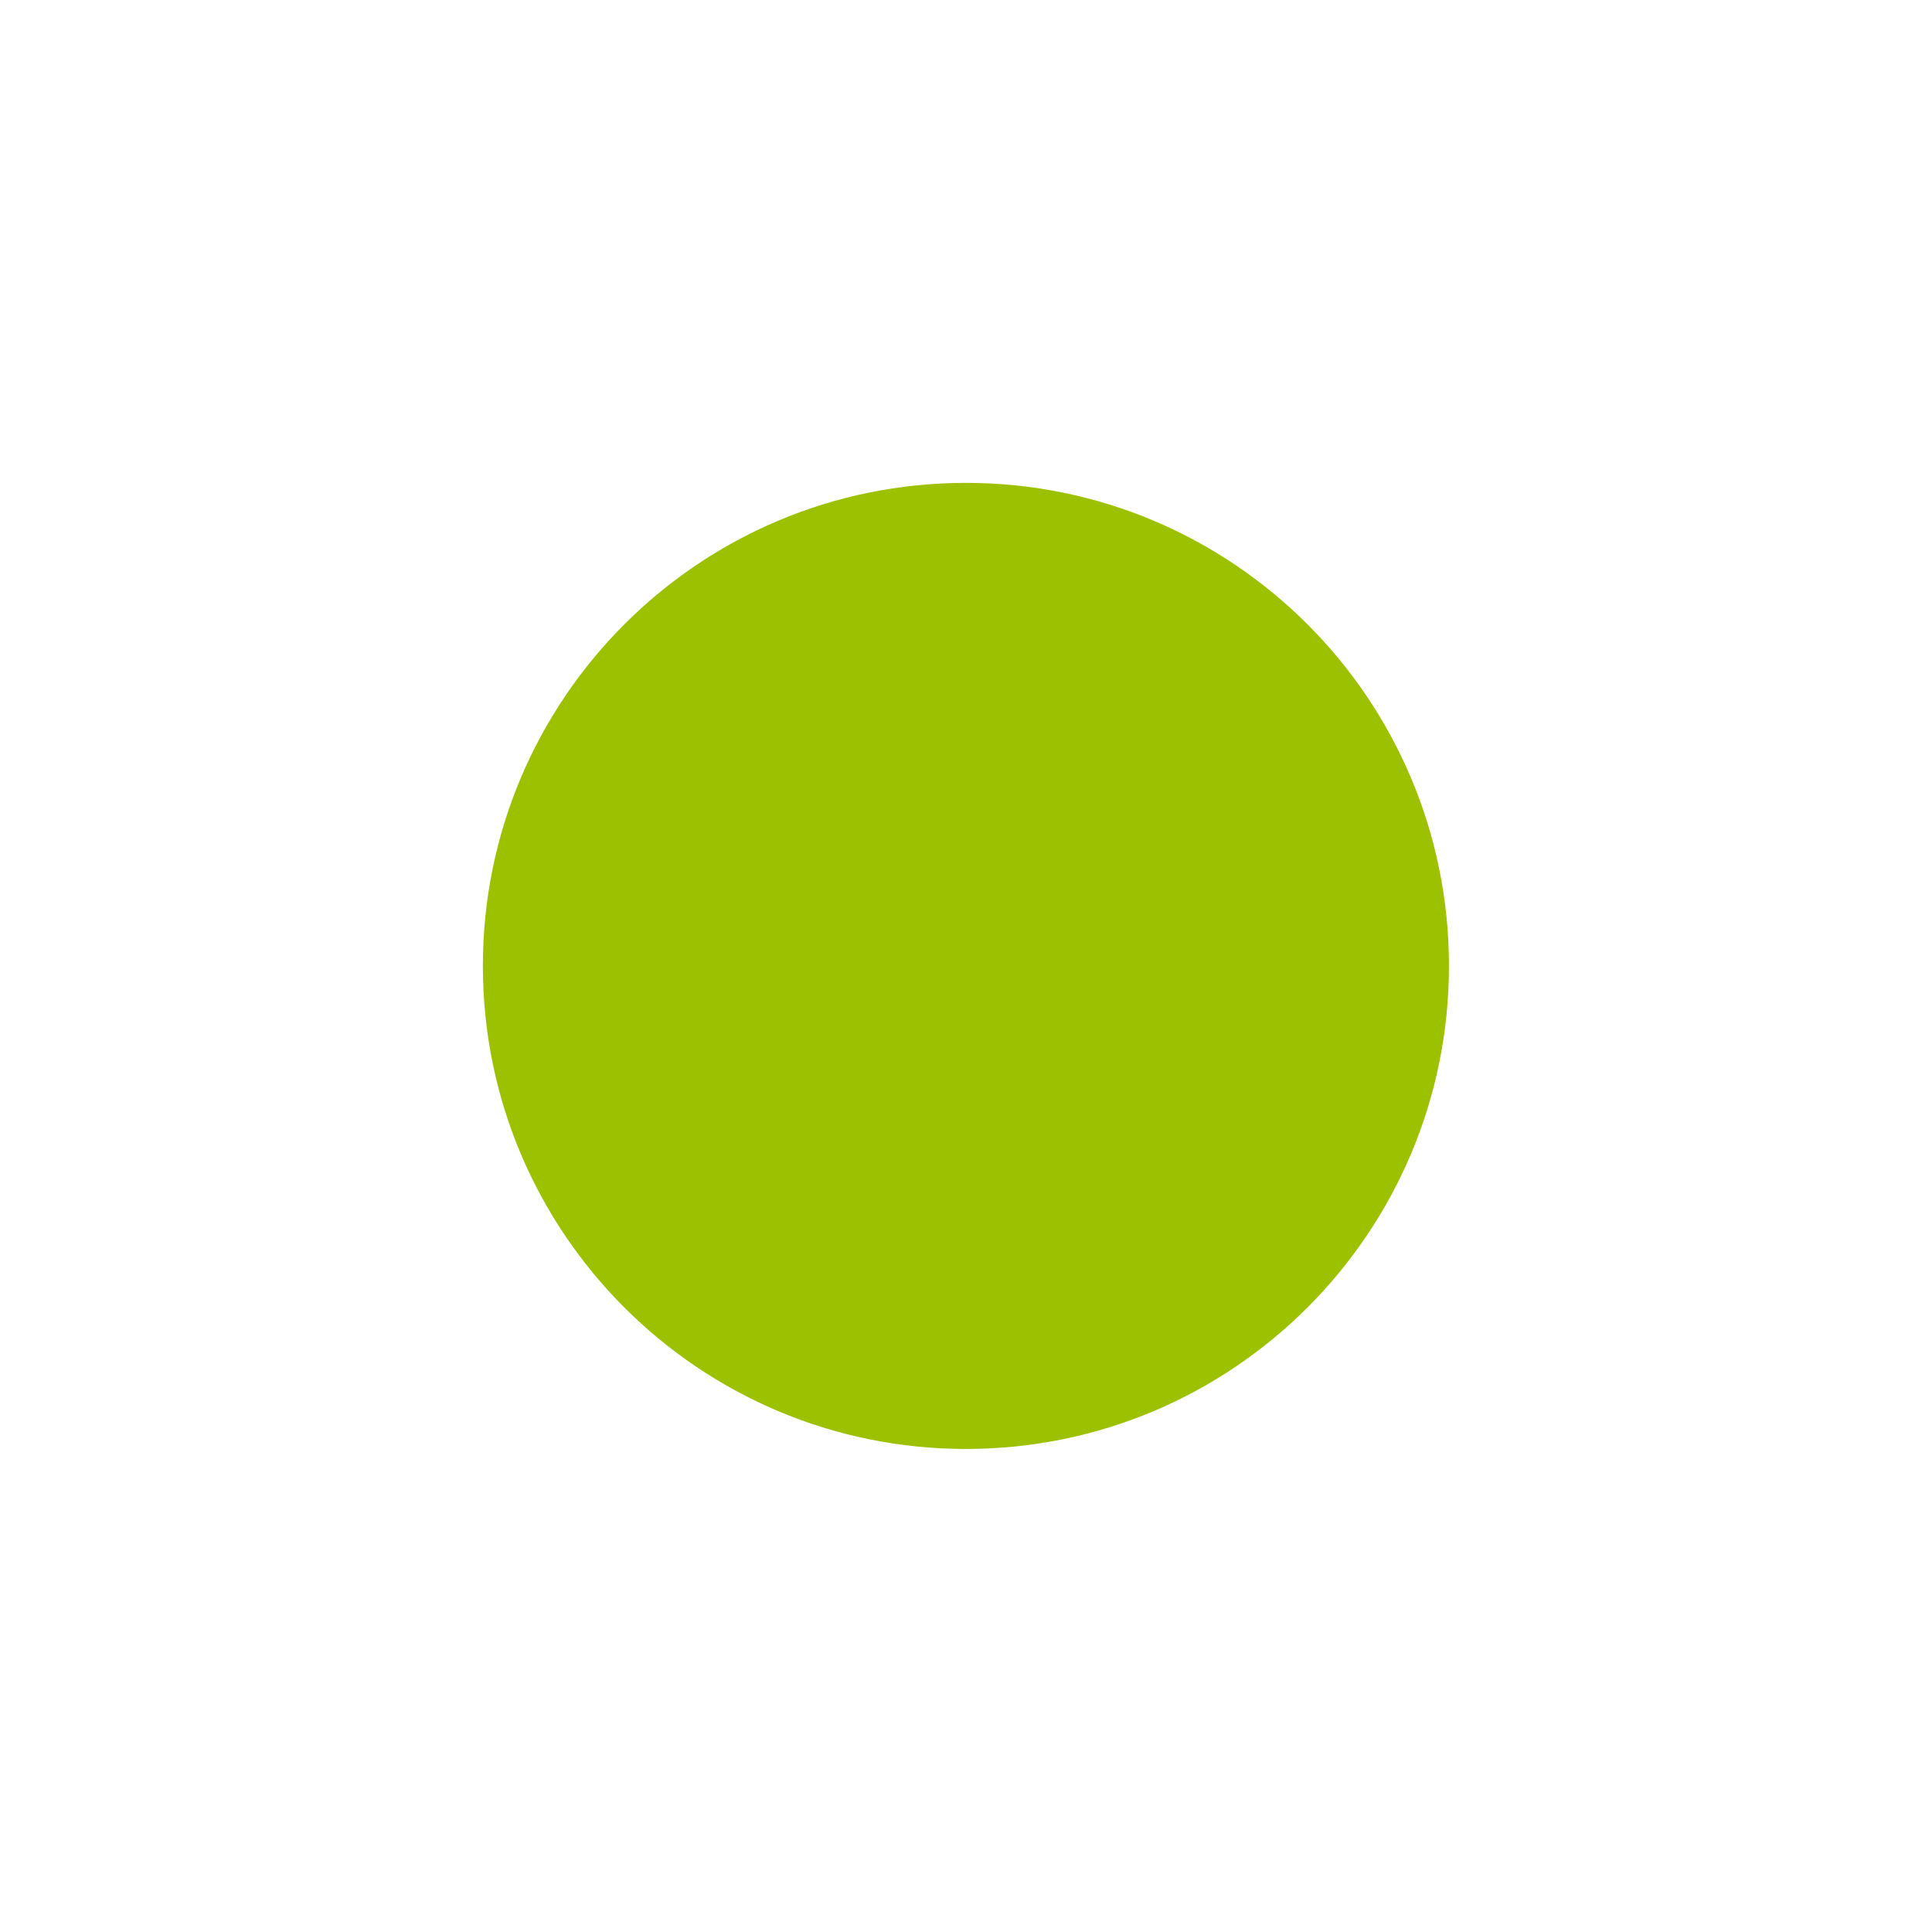
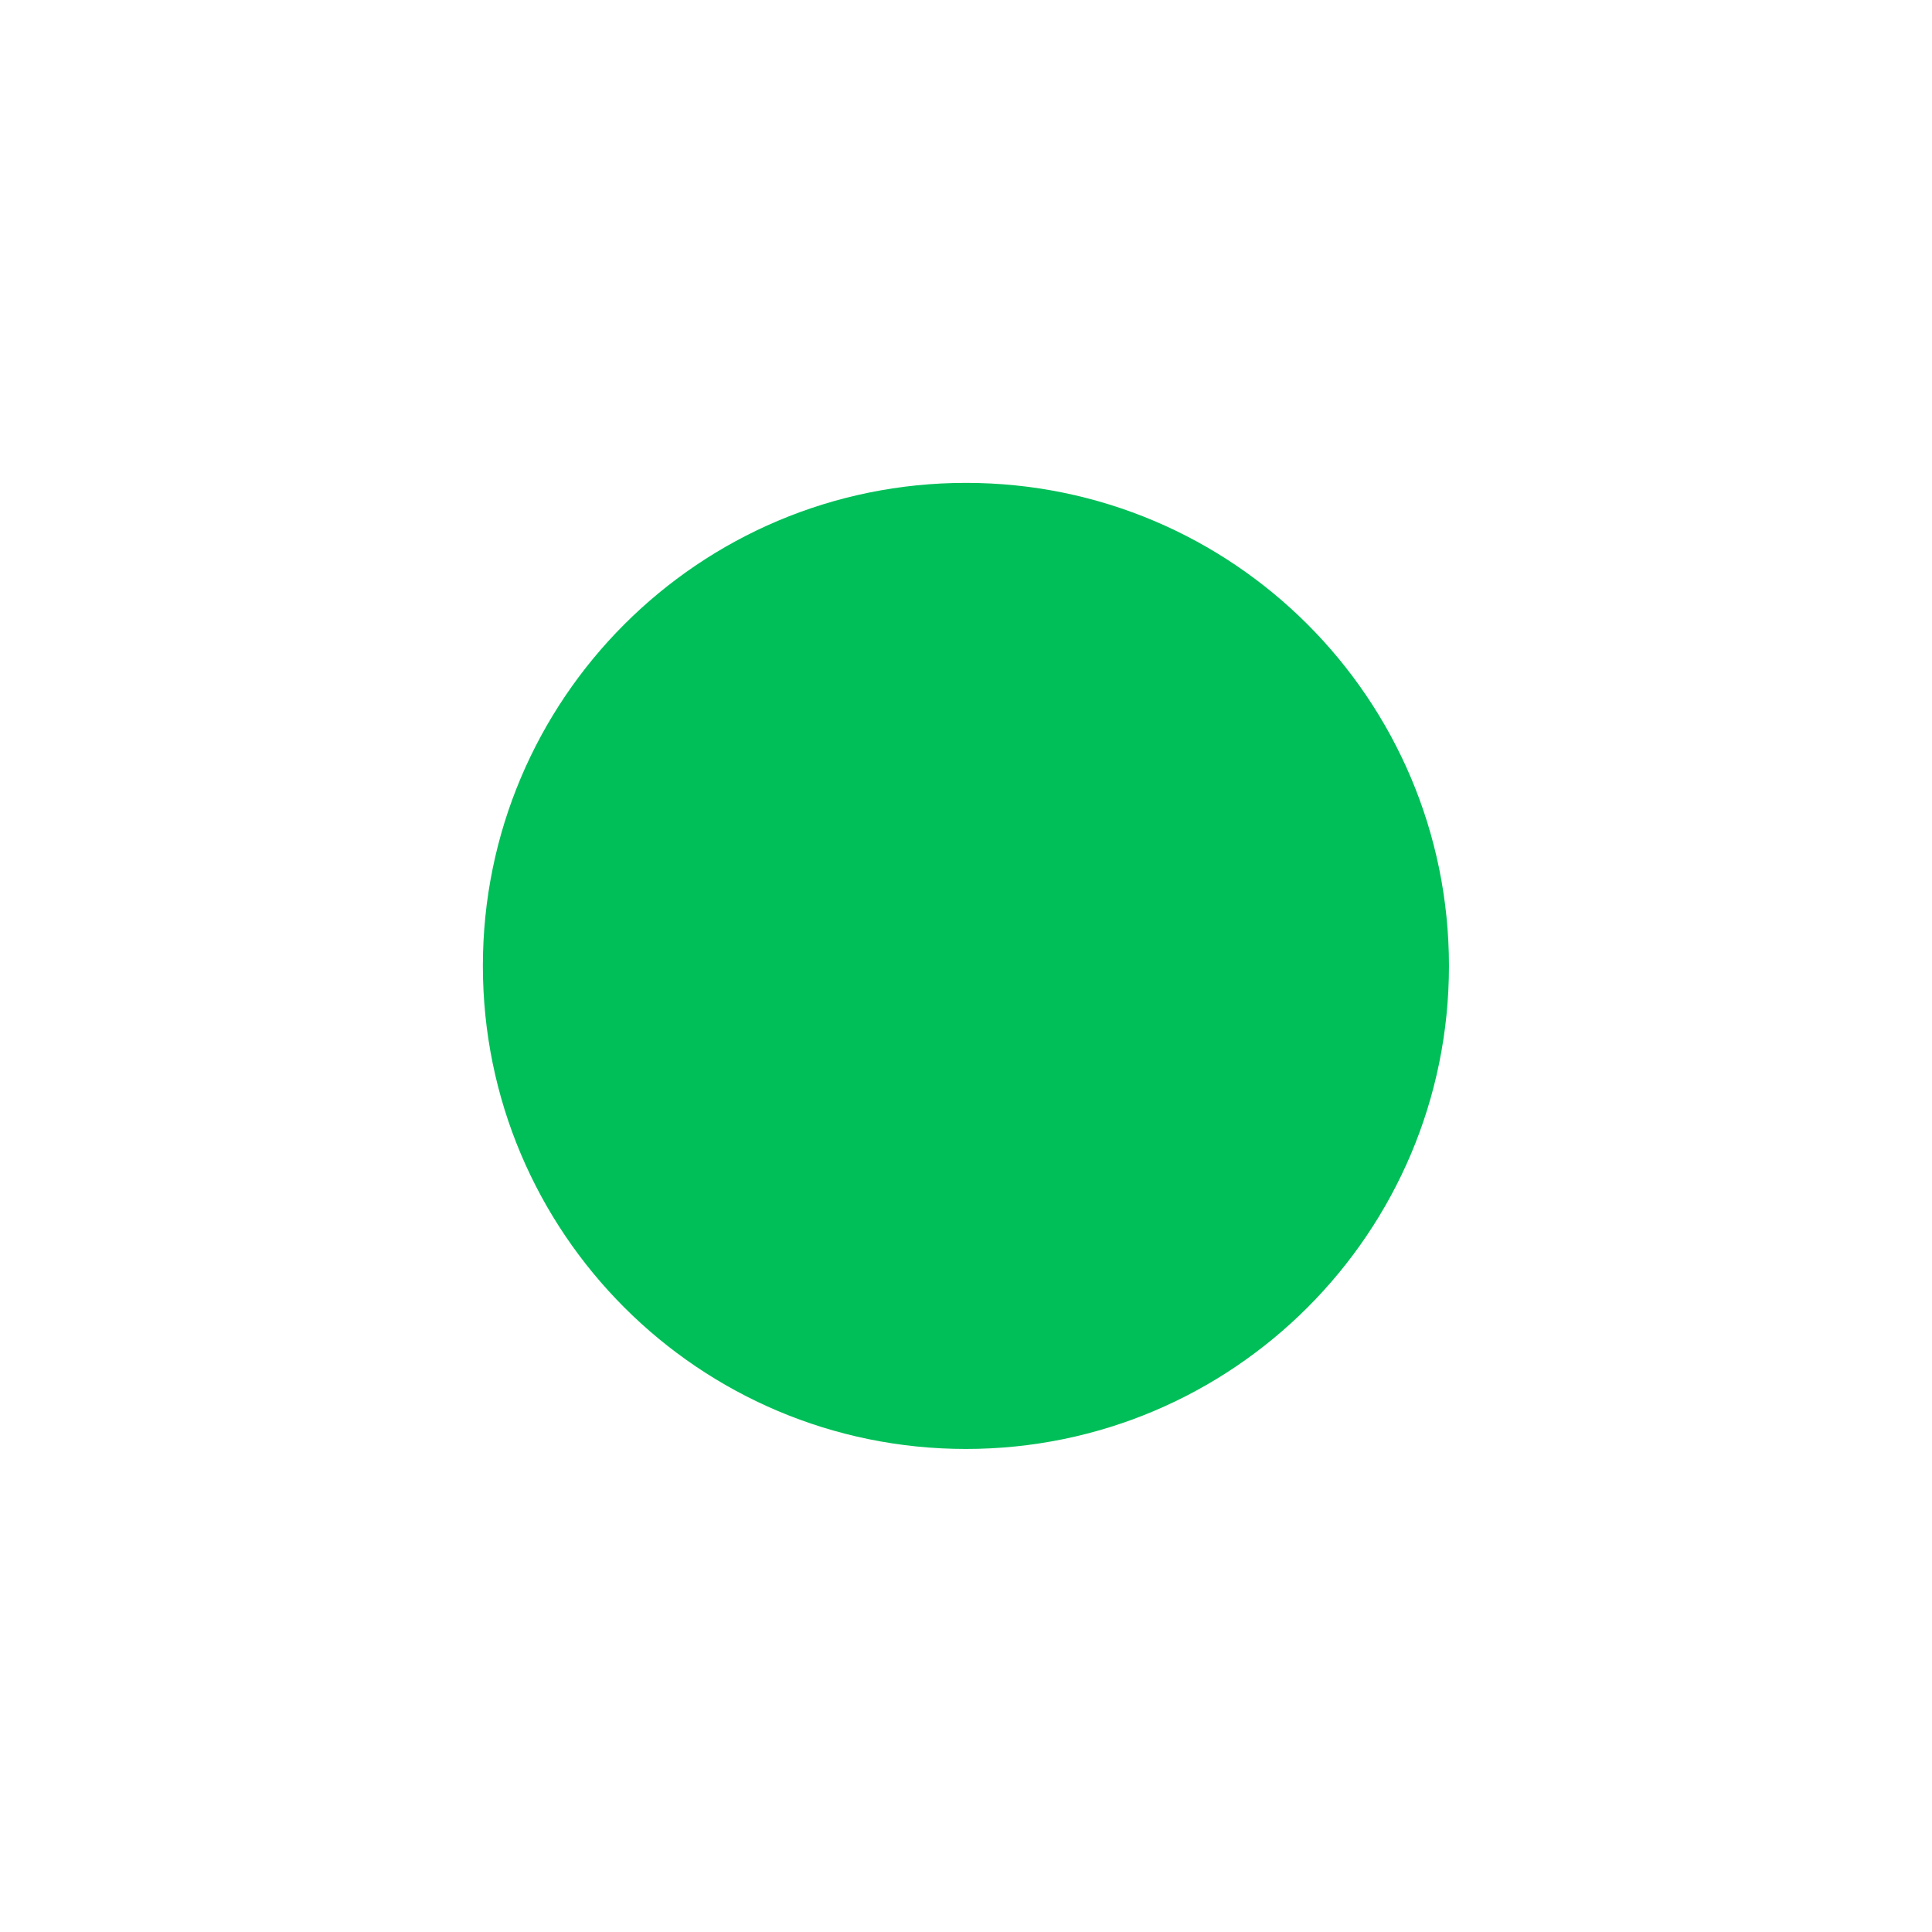
<svg xmlns="http://www.w3.org/2000/svg" version="1.1" id="Ebene_1" x="0px" y="0px" viewBox="0 0 1133.9 1133.9" enable-background="new 0 0 1133.9 1133.9" xml:space="preserve">
-   <path fill="#9CC100" d="M566.9,850.4c-156.6,0-283.5-126.9-283.5-283.5s126.9-283.5,283.5-283.5s283.5,126.9,283.5,283.5  S723.5,850.4,566.9,850.4z" />
+   <path fill="#00BF58" d="M566.9,850.4c-156.6,0-283.5-126.9-283.5-283.5s126.9-283.5,283.5-283.5s283.5,126.9,283.5,283.5  S723.5,850.4,566.9,850.4z" />
</svg>
